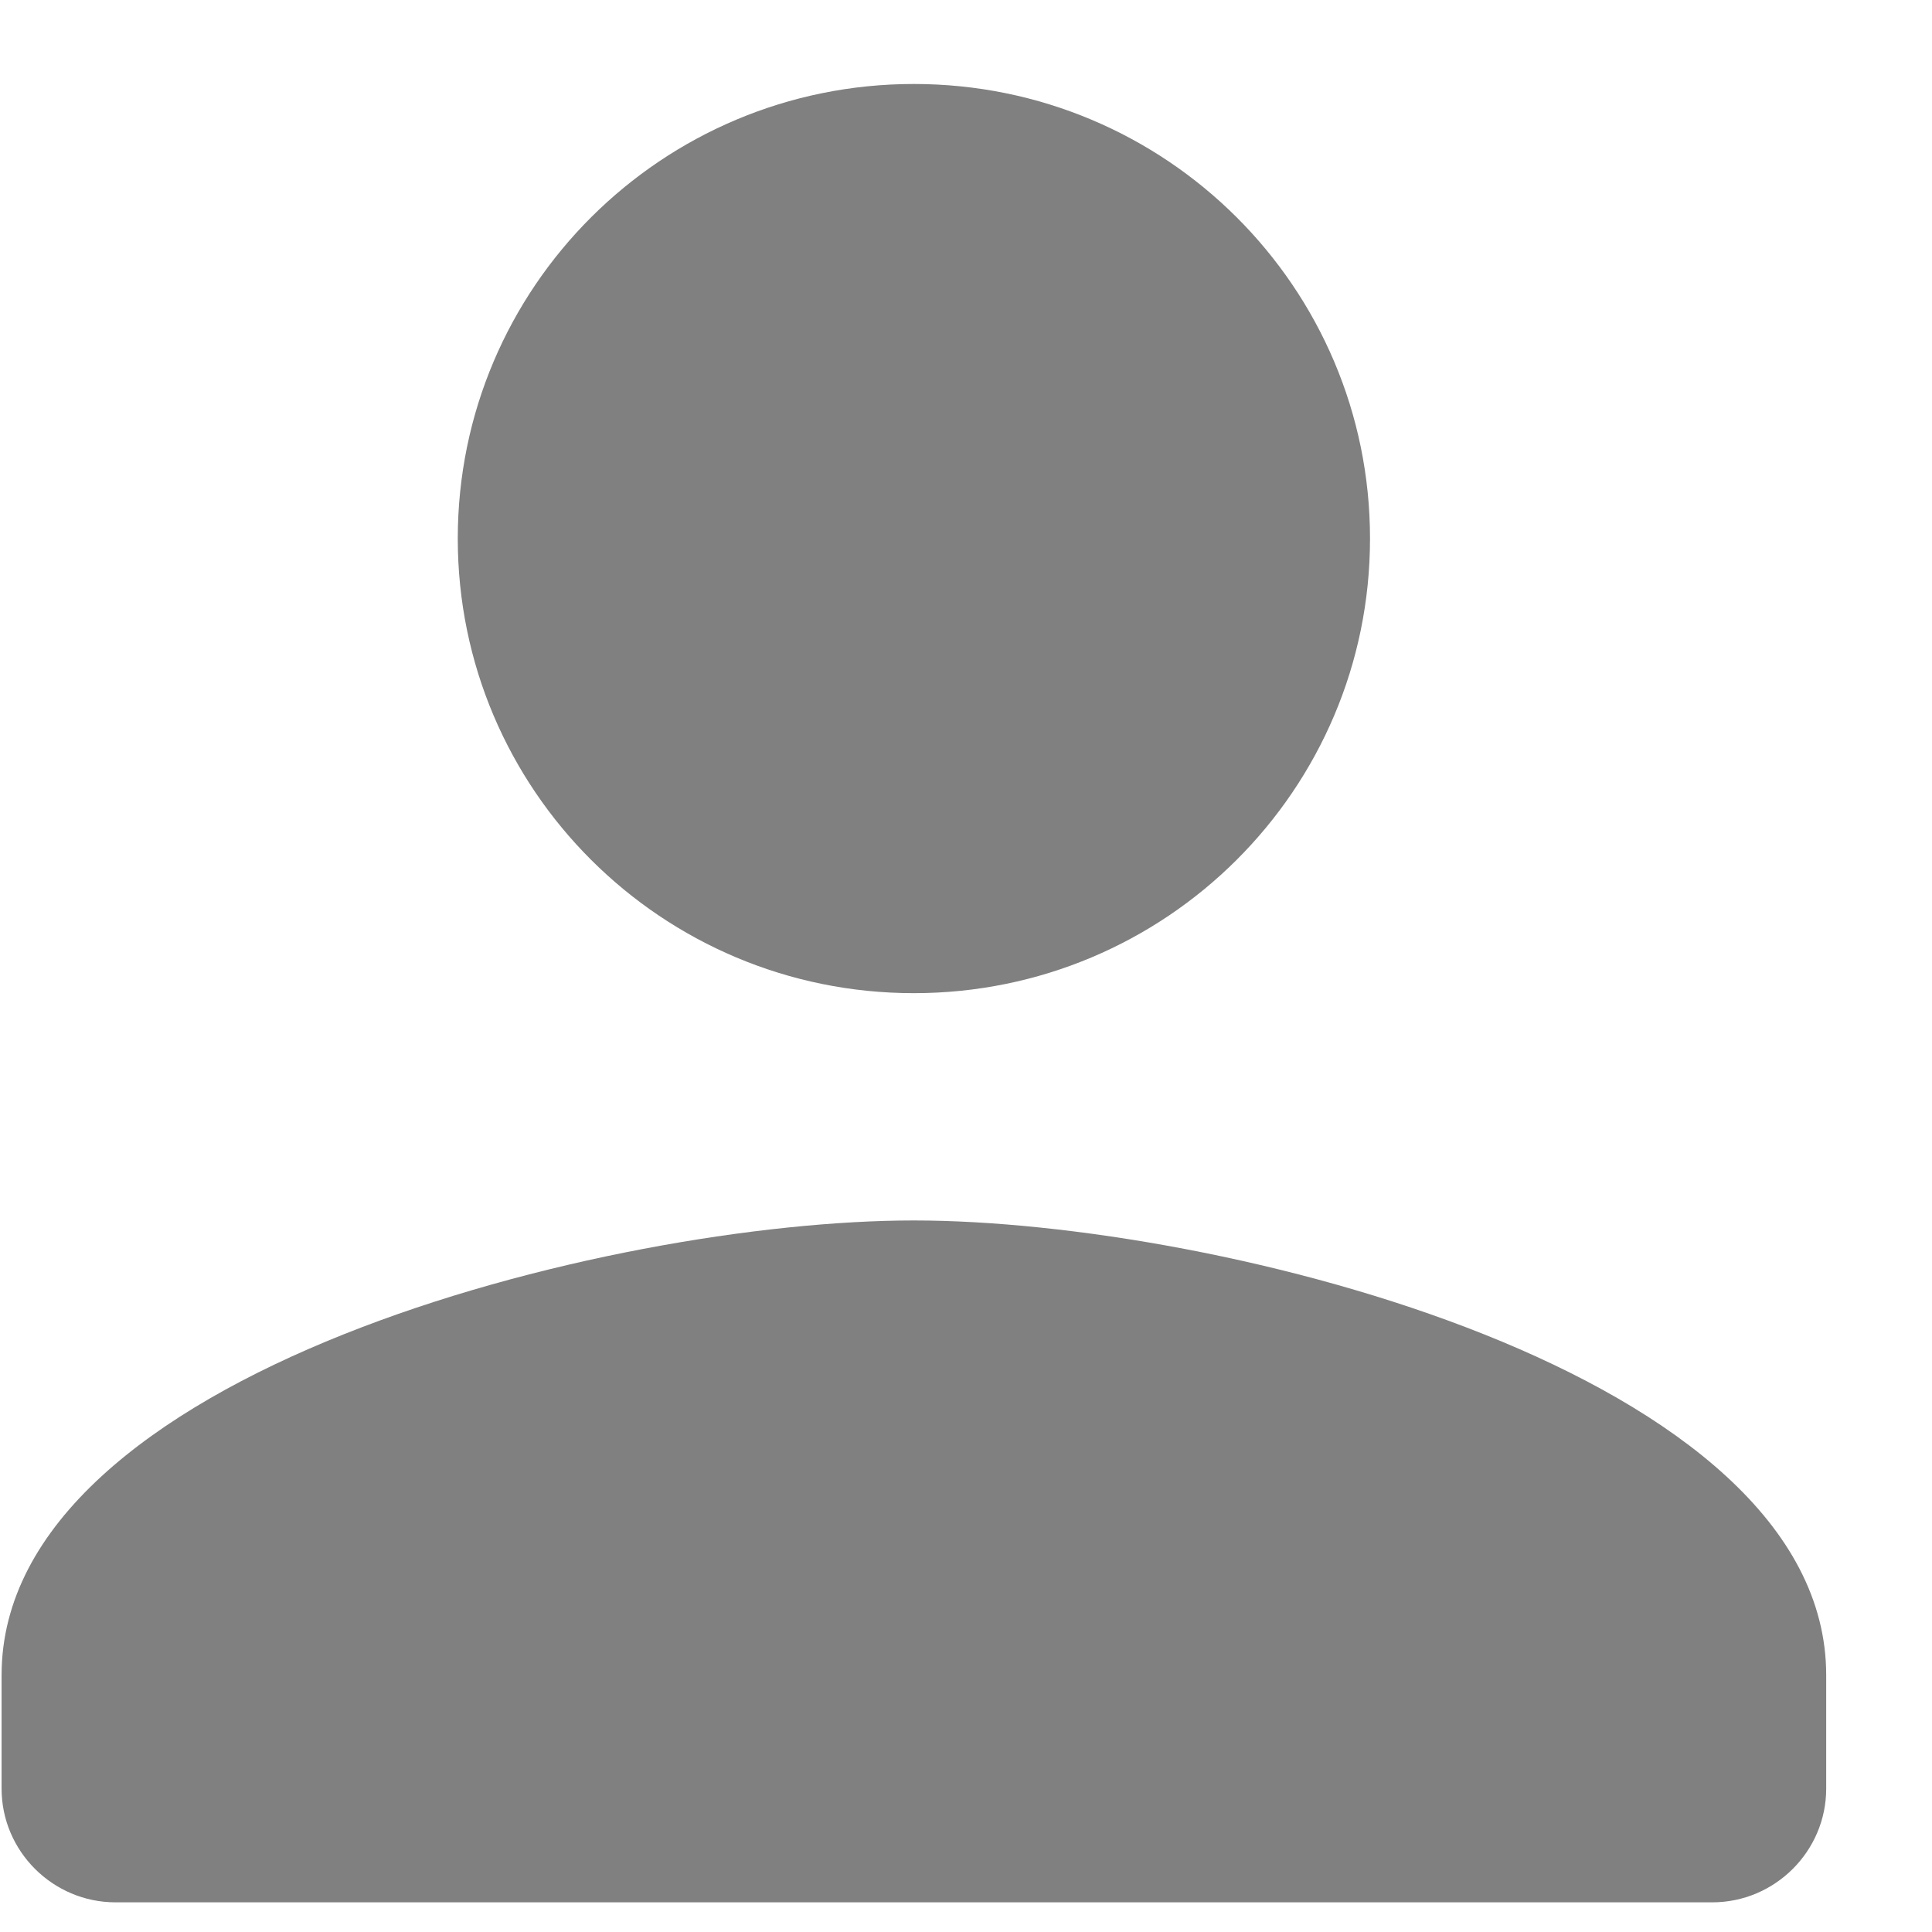
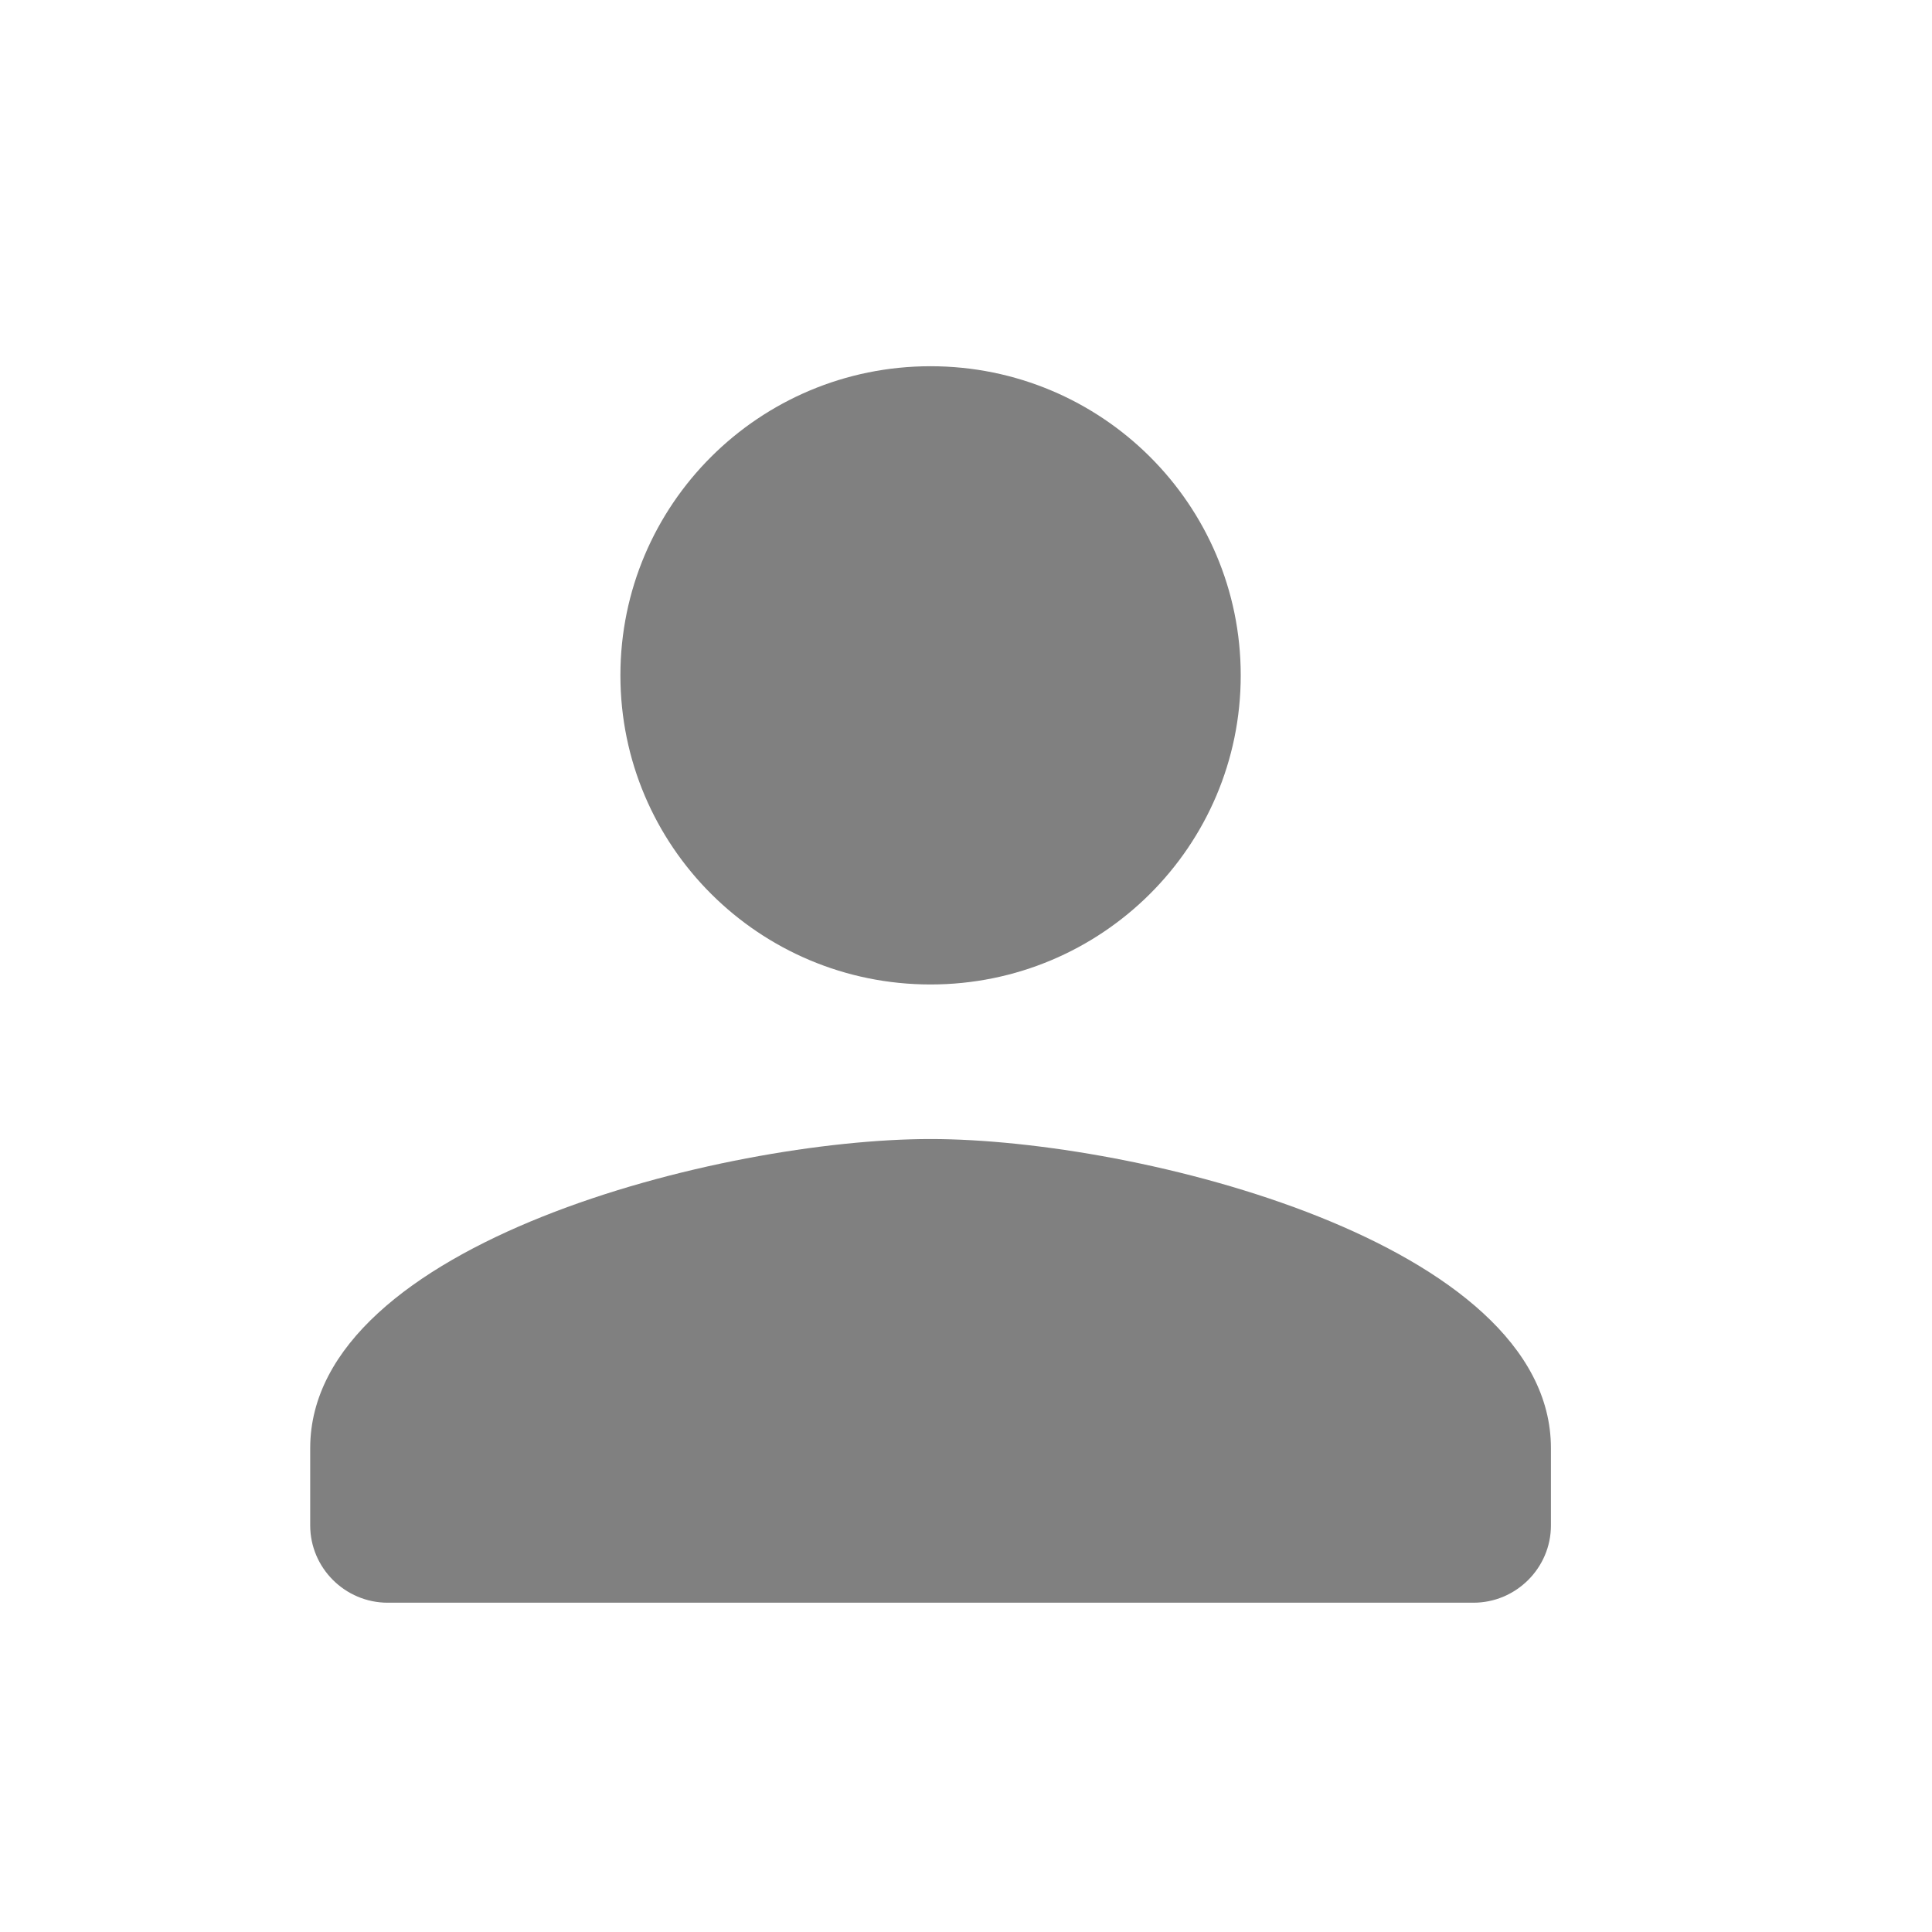
- <svg xmlns="http://www.w3.org/2000/svg" width="17" height="17" viewBox="0 0 17 17" fill="none">
-   <path fill-rule="evenodd" clip-rule="evenodd" d="M12.055 4.739C12.055 6.949 10.259 8.739 8.041 8.739C5.824 8.739 4.028 6.949 4.028 4.739C4.028 2.529 5.824 0.739 8.041 0.739C10.259 0.739 12.055 2.529 12.055 4.739ZM0.014 14.739C0.014 12.079 5.362 10.739 8.041 10.739C10.721 10.739 16.069 12.079 16.069 14.739V15.739C16.069 16.289 15.618 16.739 15.066 16.739H1.017C0.465 16.739 0.014 16.289 0.014 15.739V14.739Z" fill="#808080" />
+ <svg xmlns="http://www.w3.org/2000/svg" width="25" height="25" viewBox="0 0 25 25" fill="none">
+   <path fill-rule="evenodd" clip-rule="evenodd" d="M16.055 8.739C16.055 10.949 14.259 12.739 12.041 12.739C9.824 12.739 8.028 10.949 8.028 8.739C8.028 6.529 9.824 4.739 12.041 4.739C14.259 4.739 16.055 6.529 16.055 8.739ZM4.014 18.739C4.014 16.079 9.362 14.739 12.041 14.739C14.721 14.739 20.069 16.079 20.069 18.739V19.739C20.069 20.289 19.618 20.739 19.066 20.739H5.017C4.465 20.739 4.014 20.289 4.014 19.739V18.739Z" fill="#808080" />
</svg>
